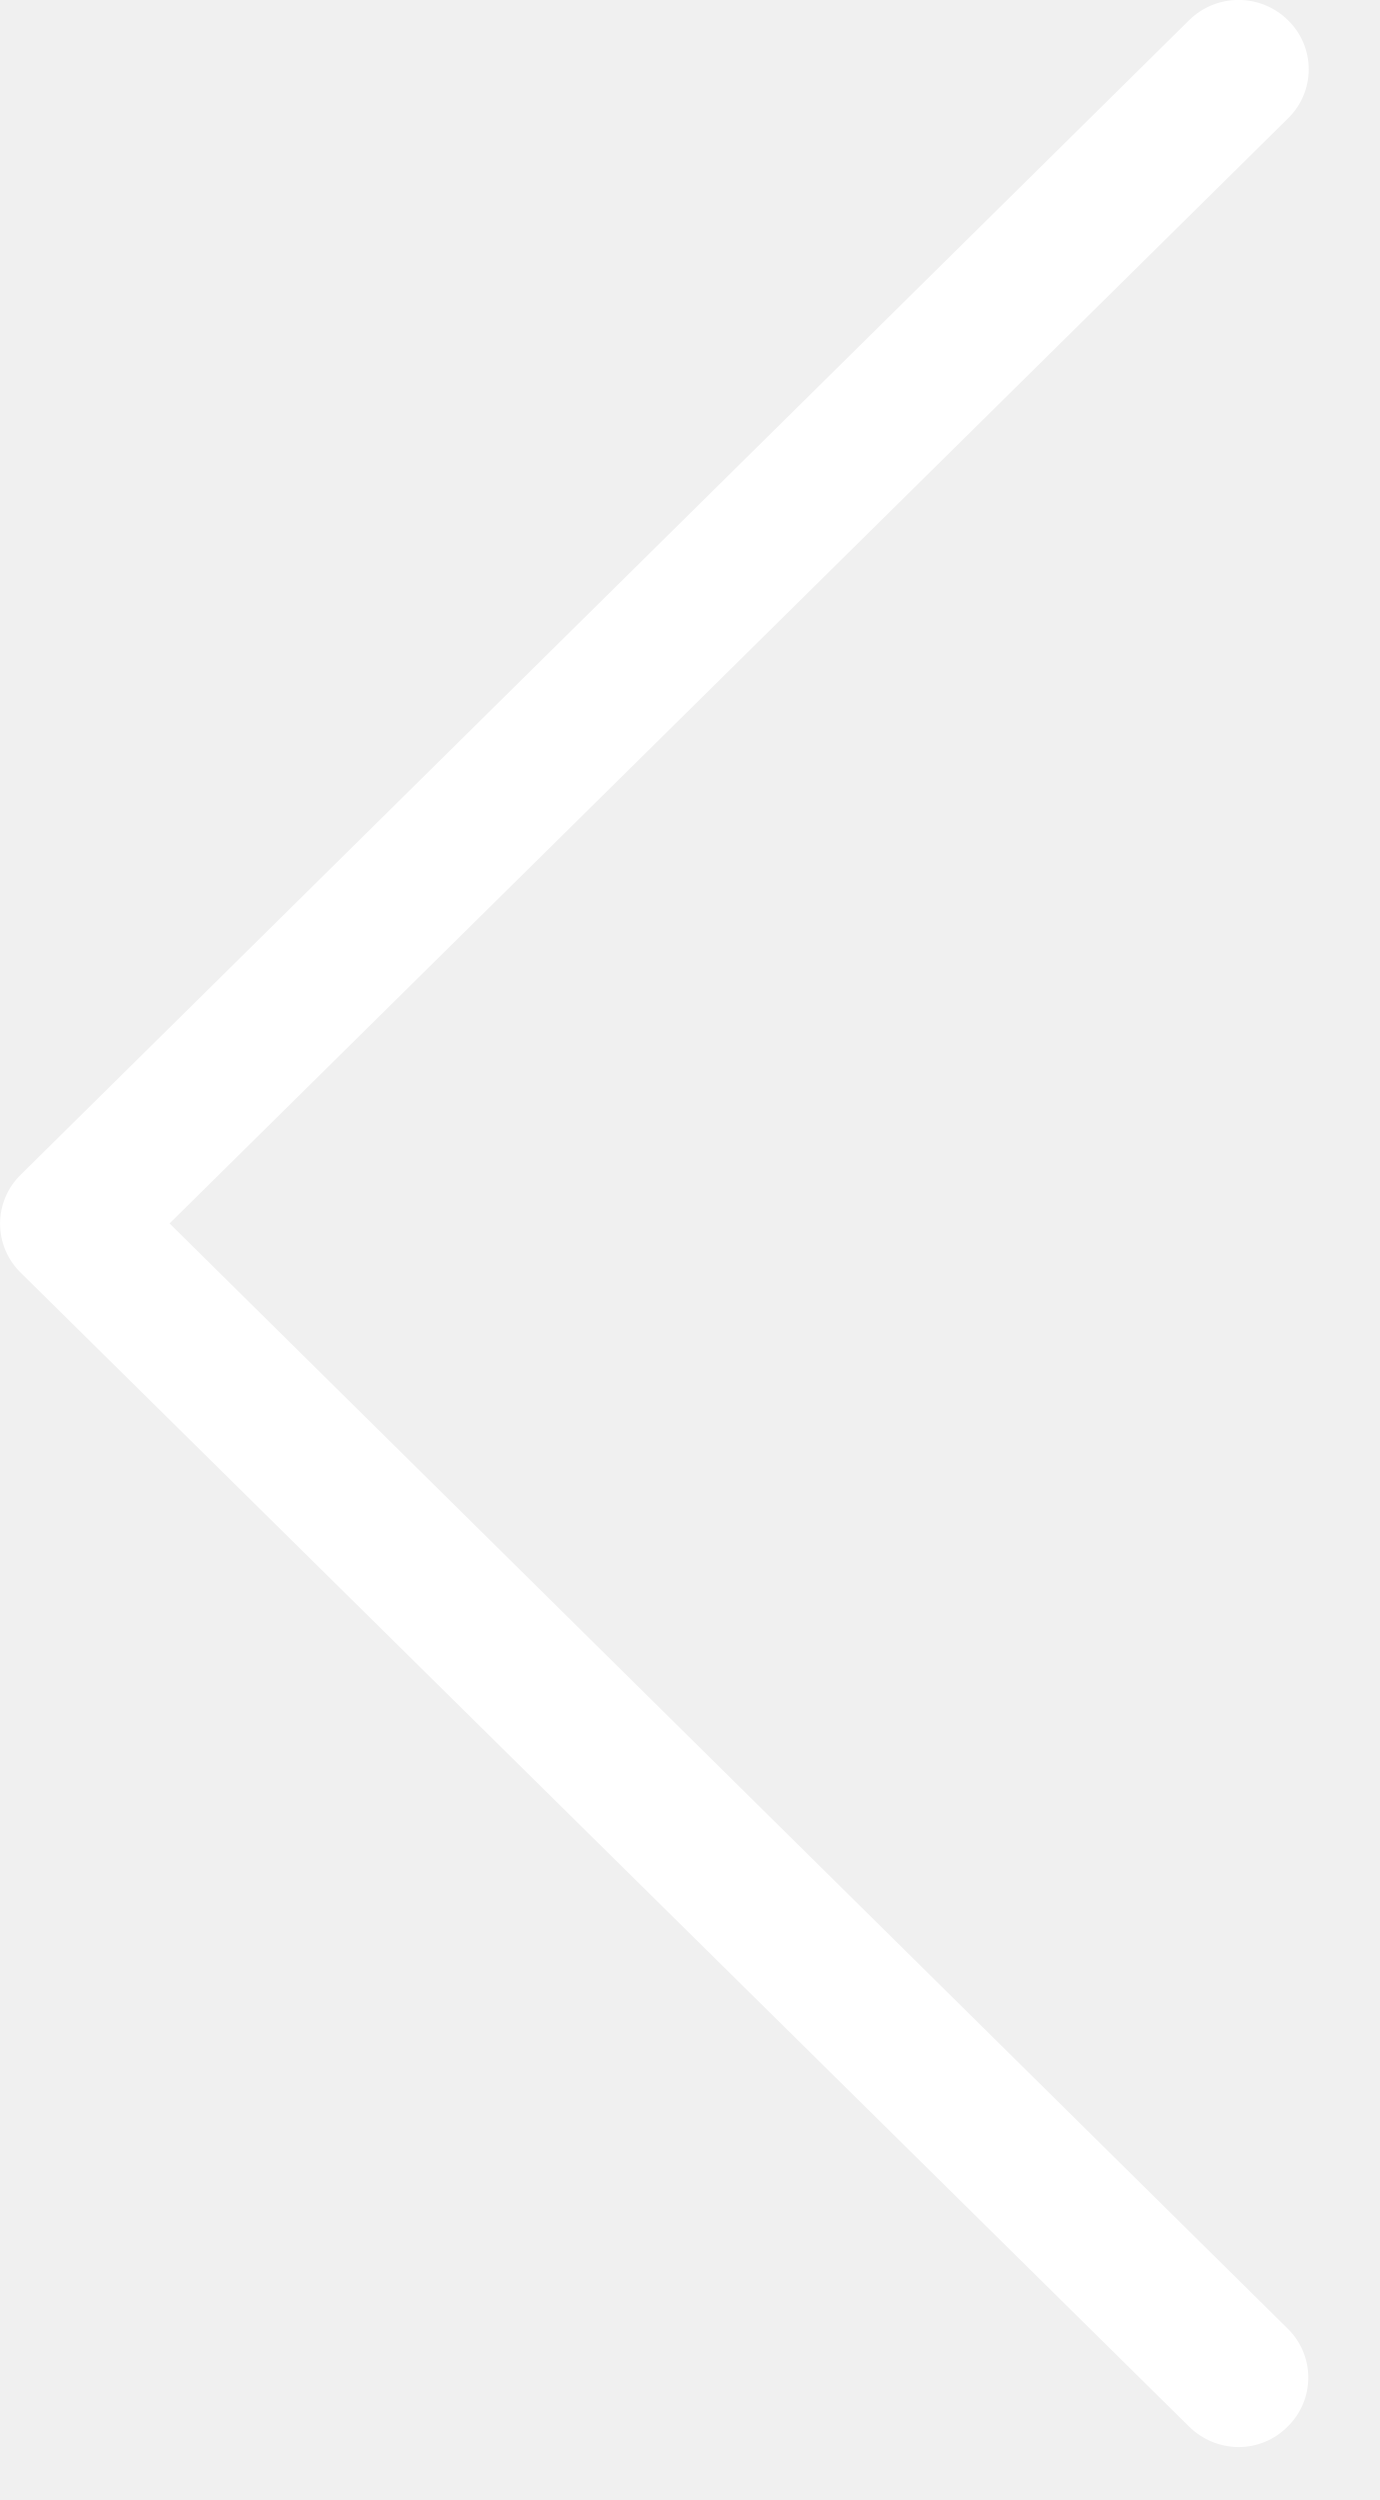
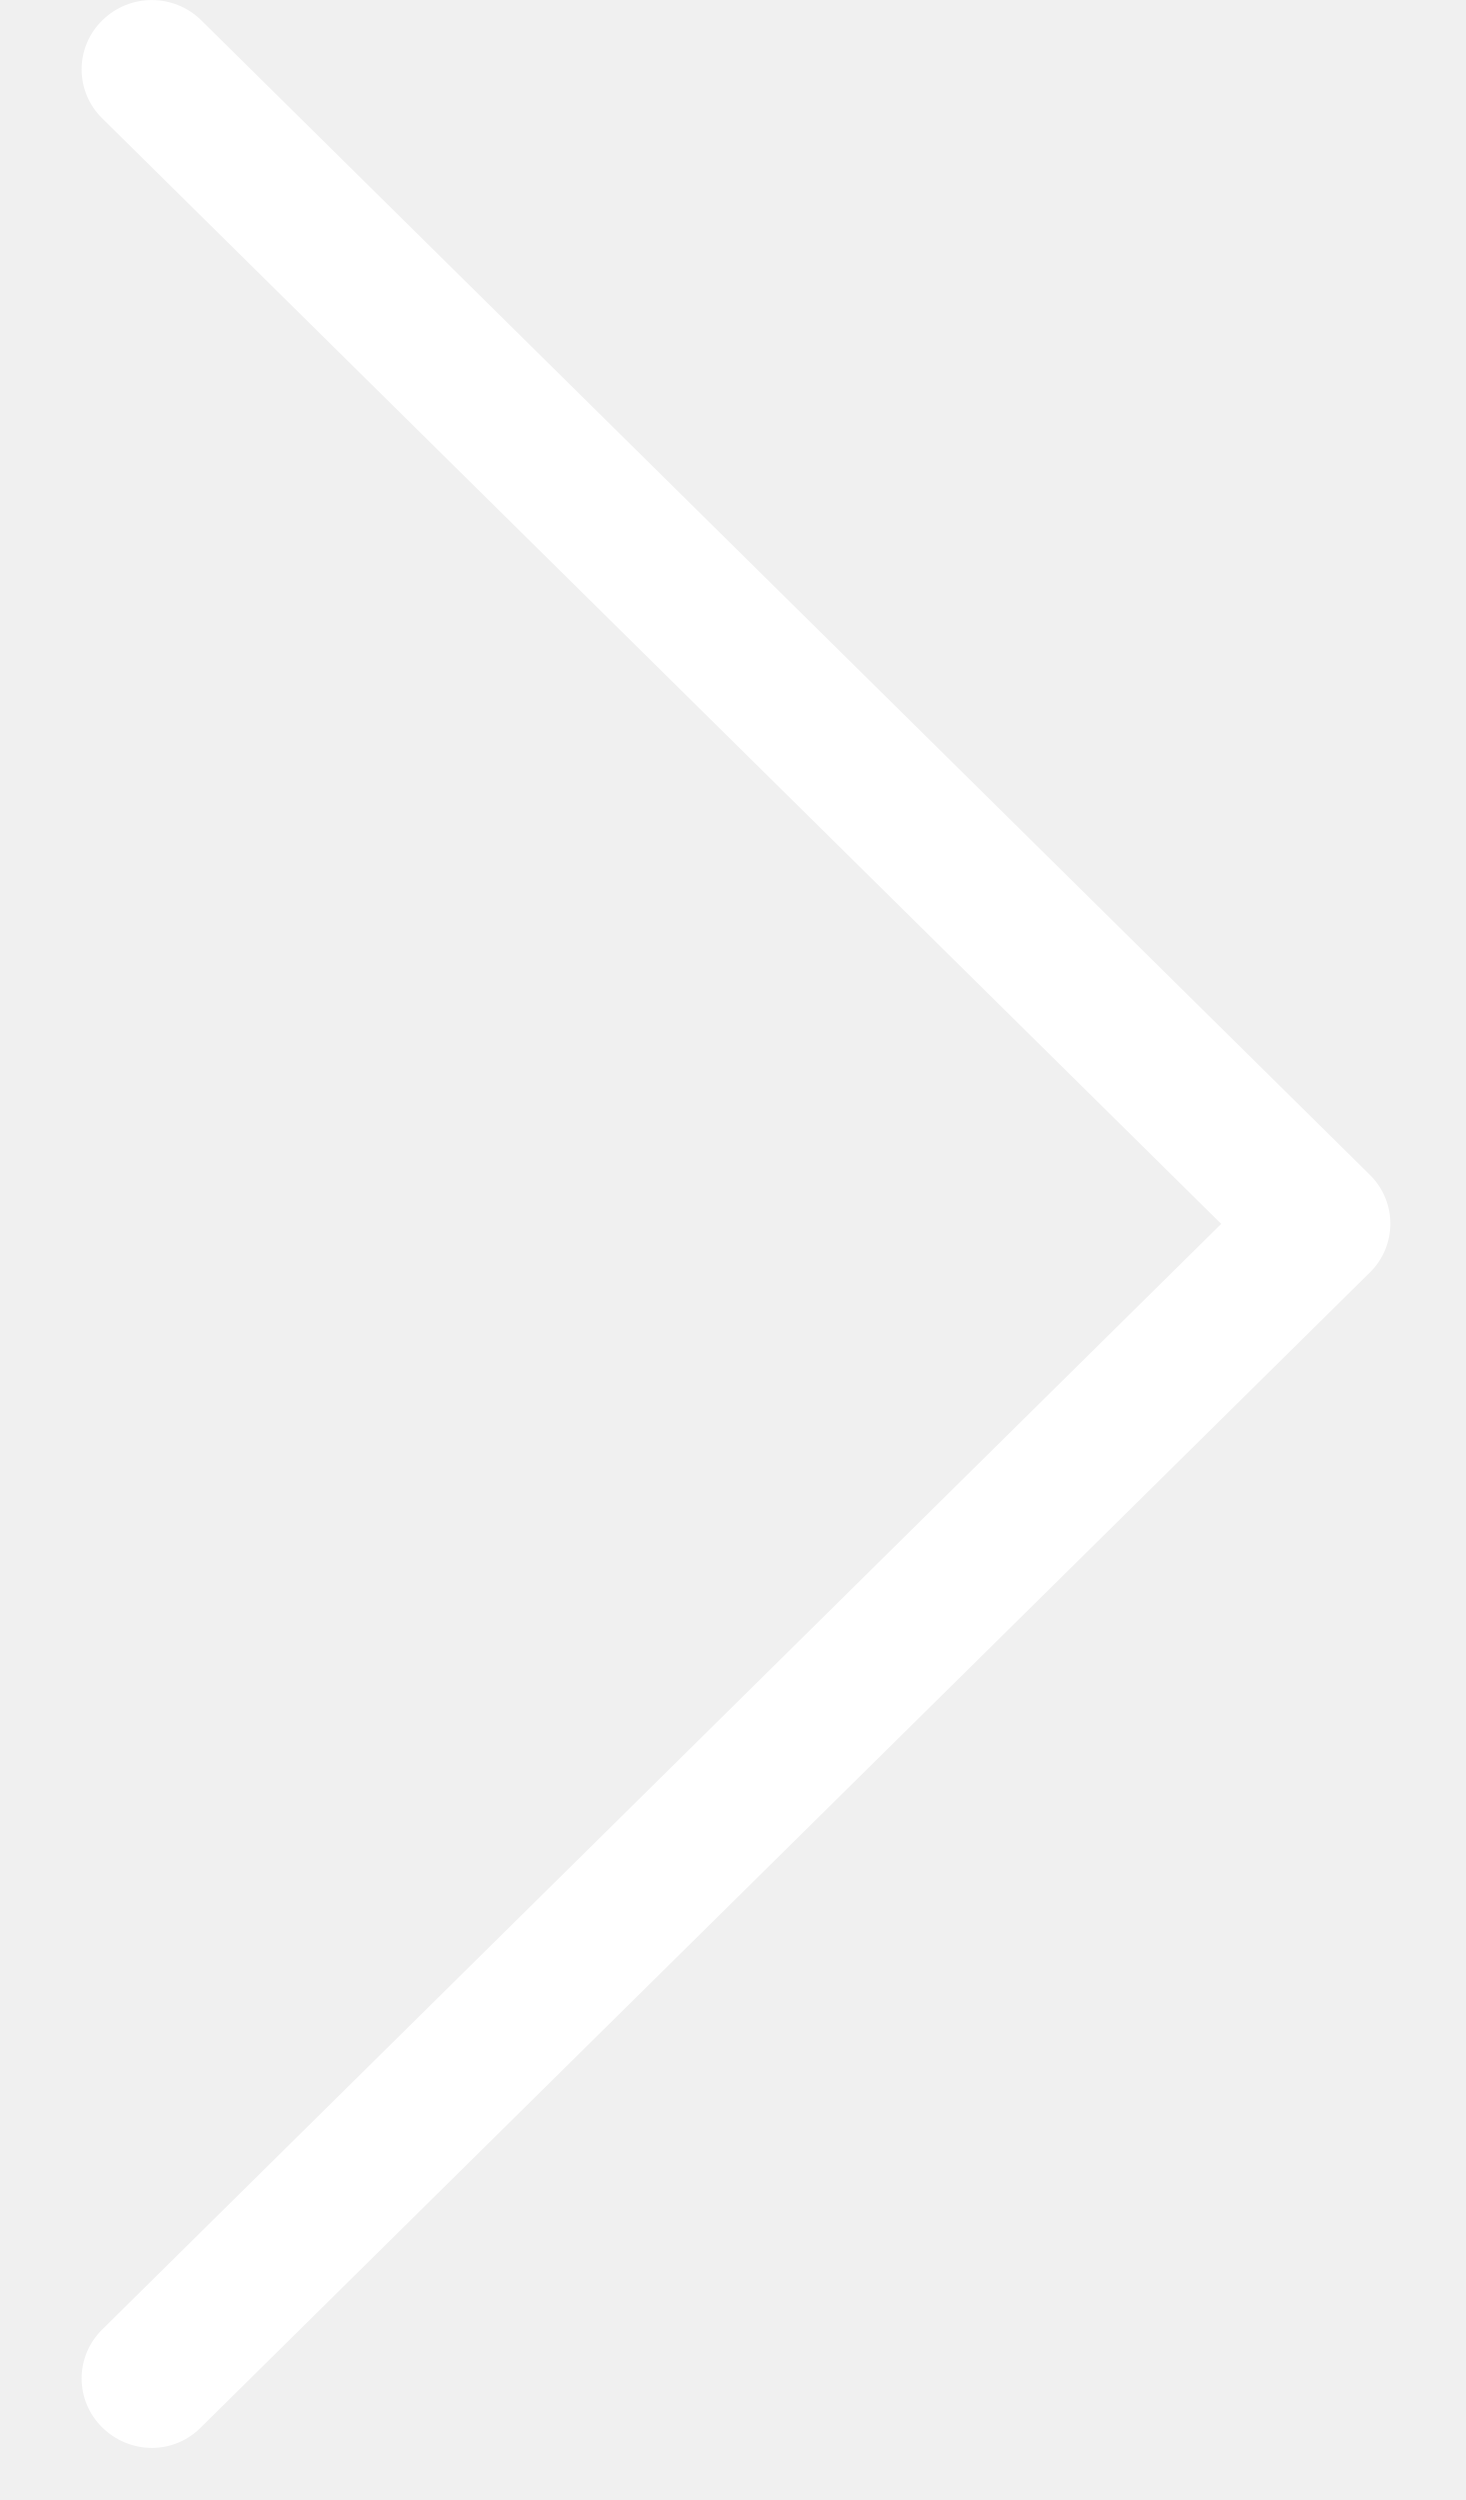
- <svg xmlns="http://www.w3.org/2000/svg" width="16" height="29" fill="none">
-   <path d="M1.967 14.192l12.975-12.82a.794.794 0 000-1.136.817.817 0 00-1.15 0L.24 13.627a.794.794 0 000 1.136l13.553 13.385a.823.823 0 00.572.238.798.798 0 00.572-.238.794.794 0 000-1.136l-12.97-12.82z" fill="#fff" />
+ <svg xmlns="http://www.w3.org/2000/svg" width="17" height="29" fill="none">
+   <path d="M15.894 13.632L2.336.237a.818.818 0 00-1.15 0 .794.794 0 000 1.136l12.98 12.824-12.98 12.825a.794.794 0 000 1.136.823.823 0 00.572.238.798.798 0 00.572-.238l13.558-13.395a.793.793 0 00.006-1.131z" fill="#fff" />
</svg>
